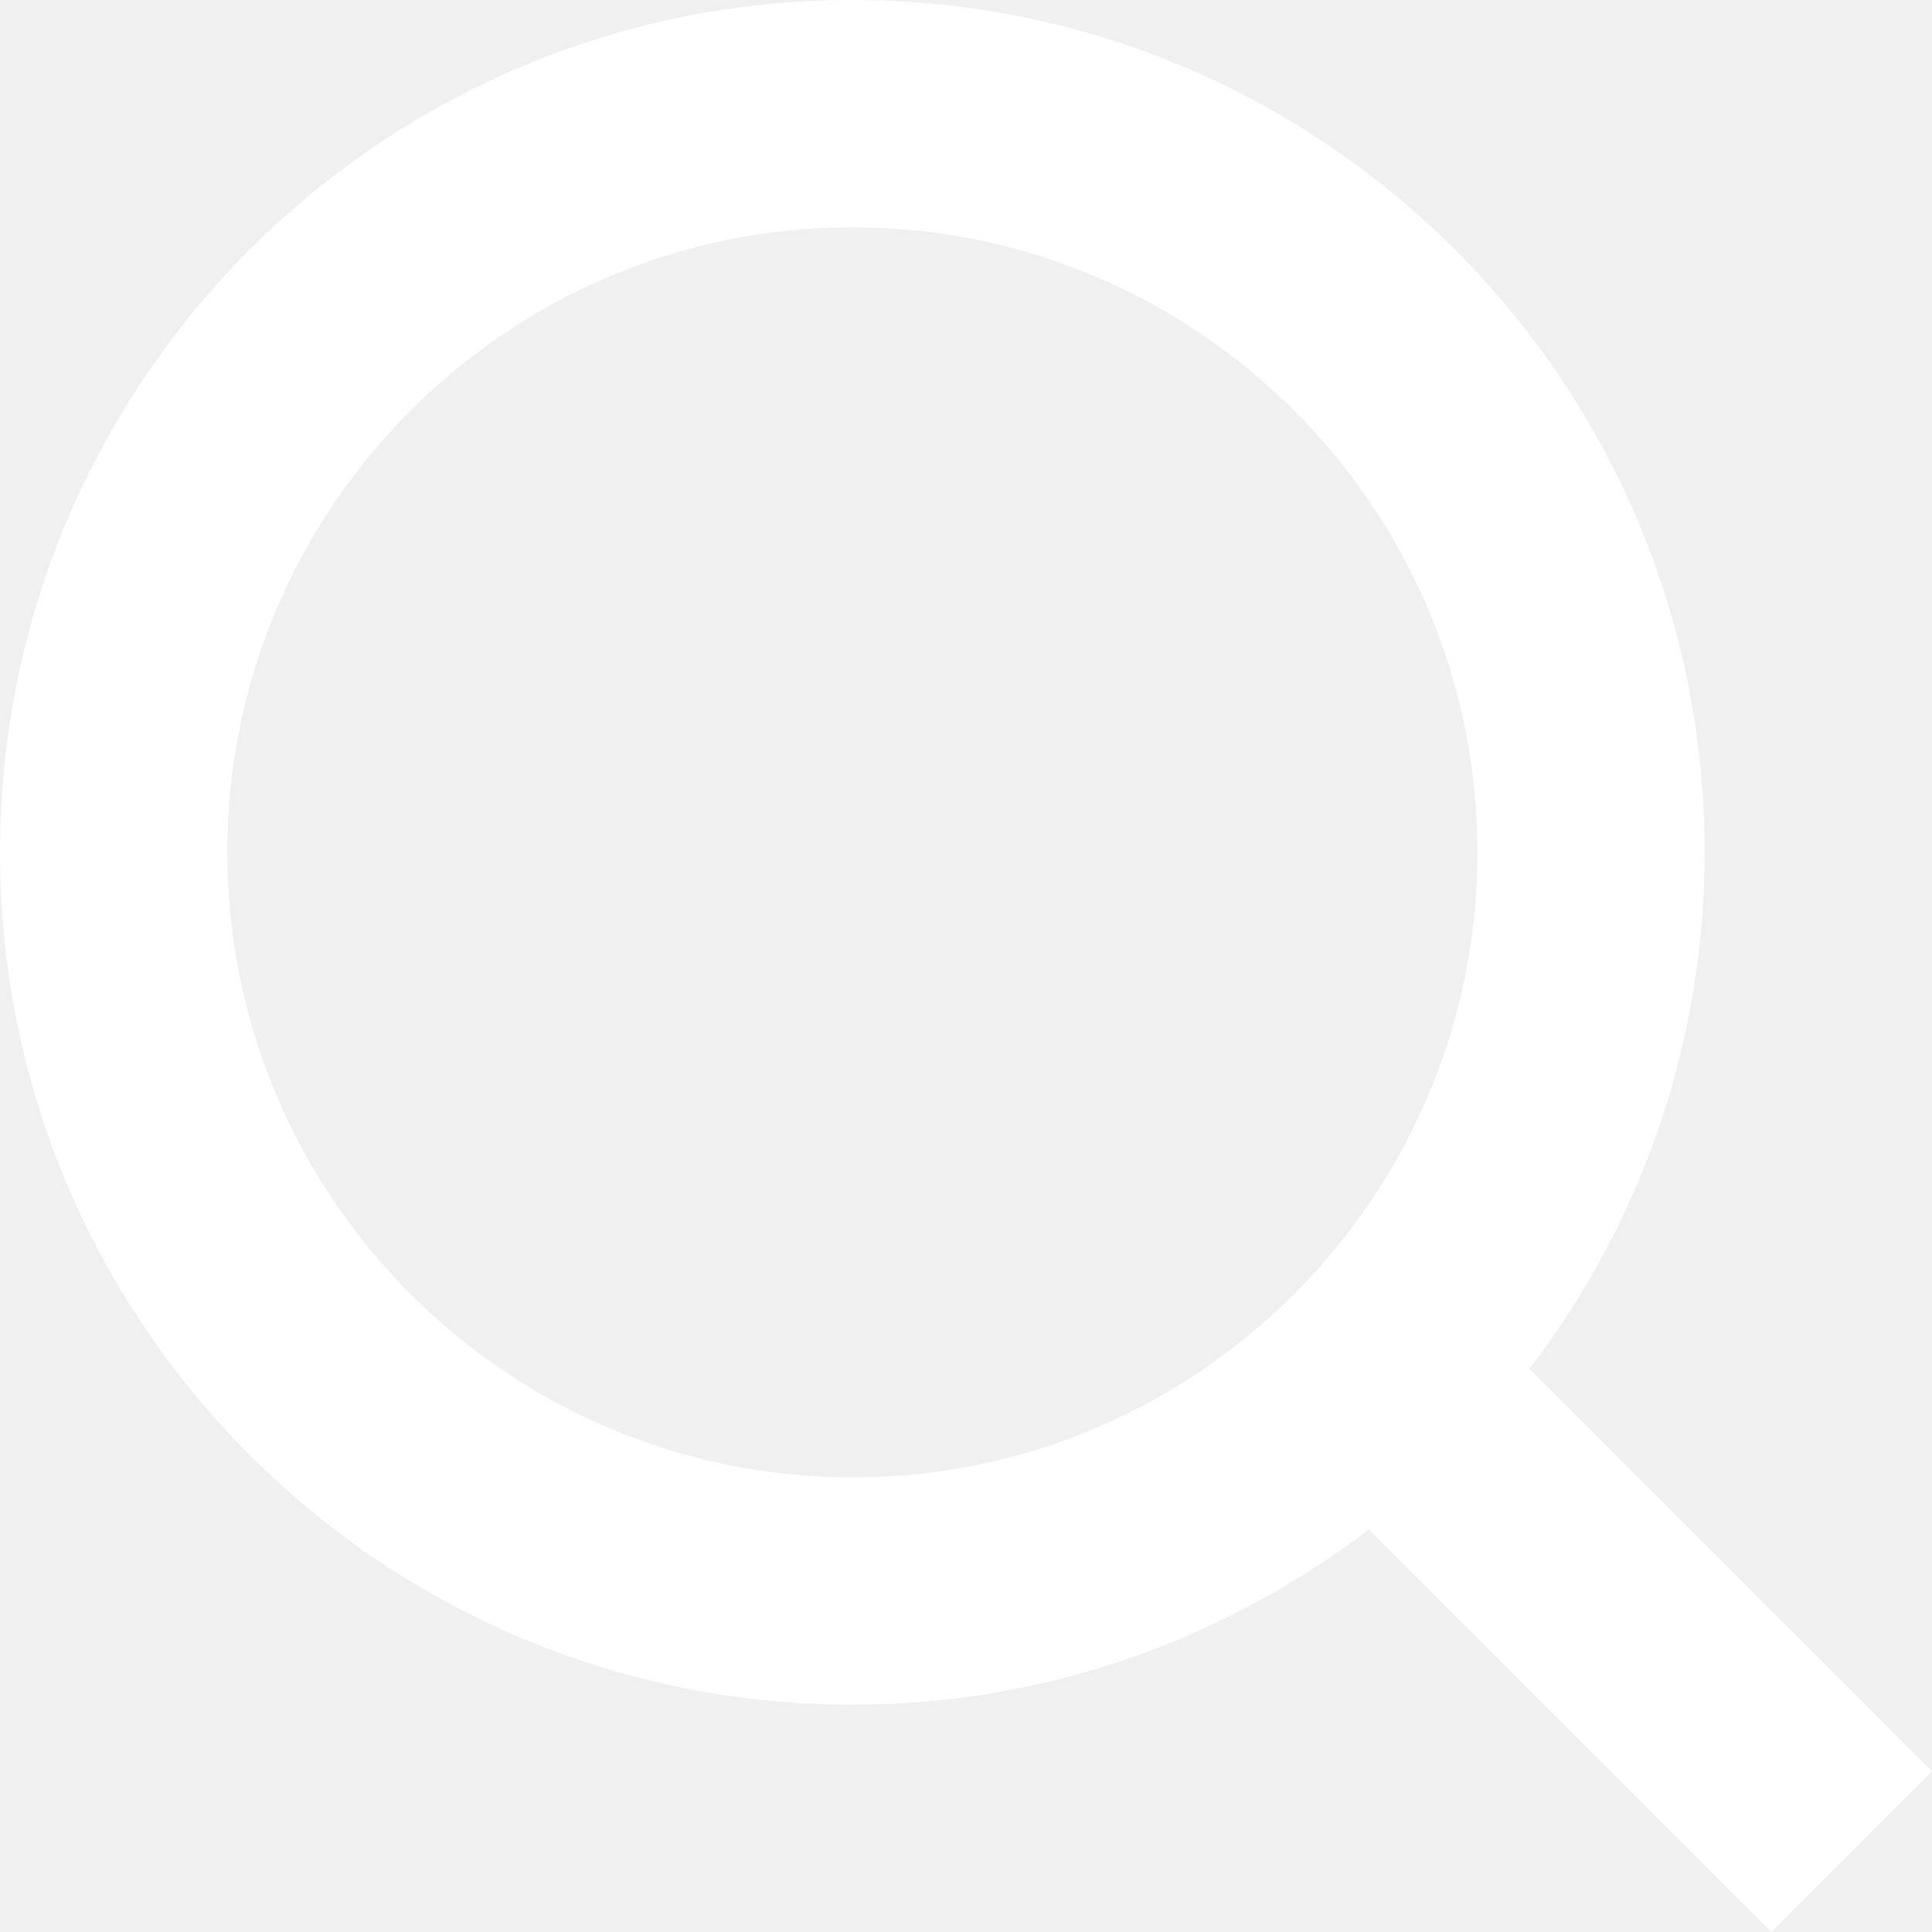
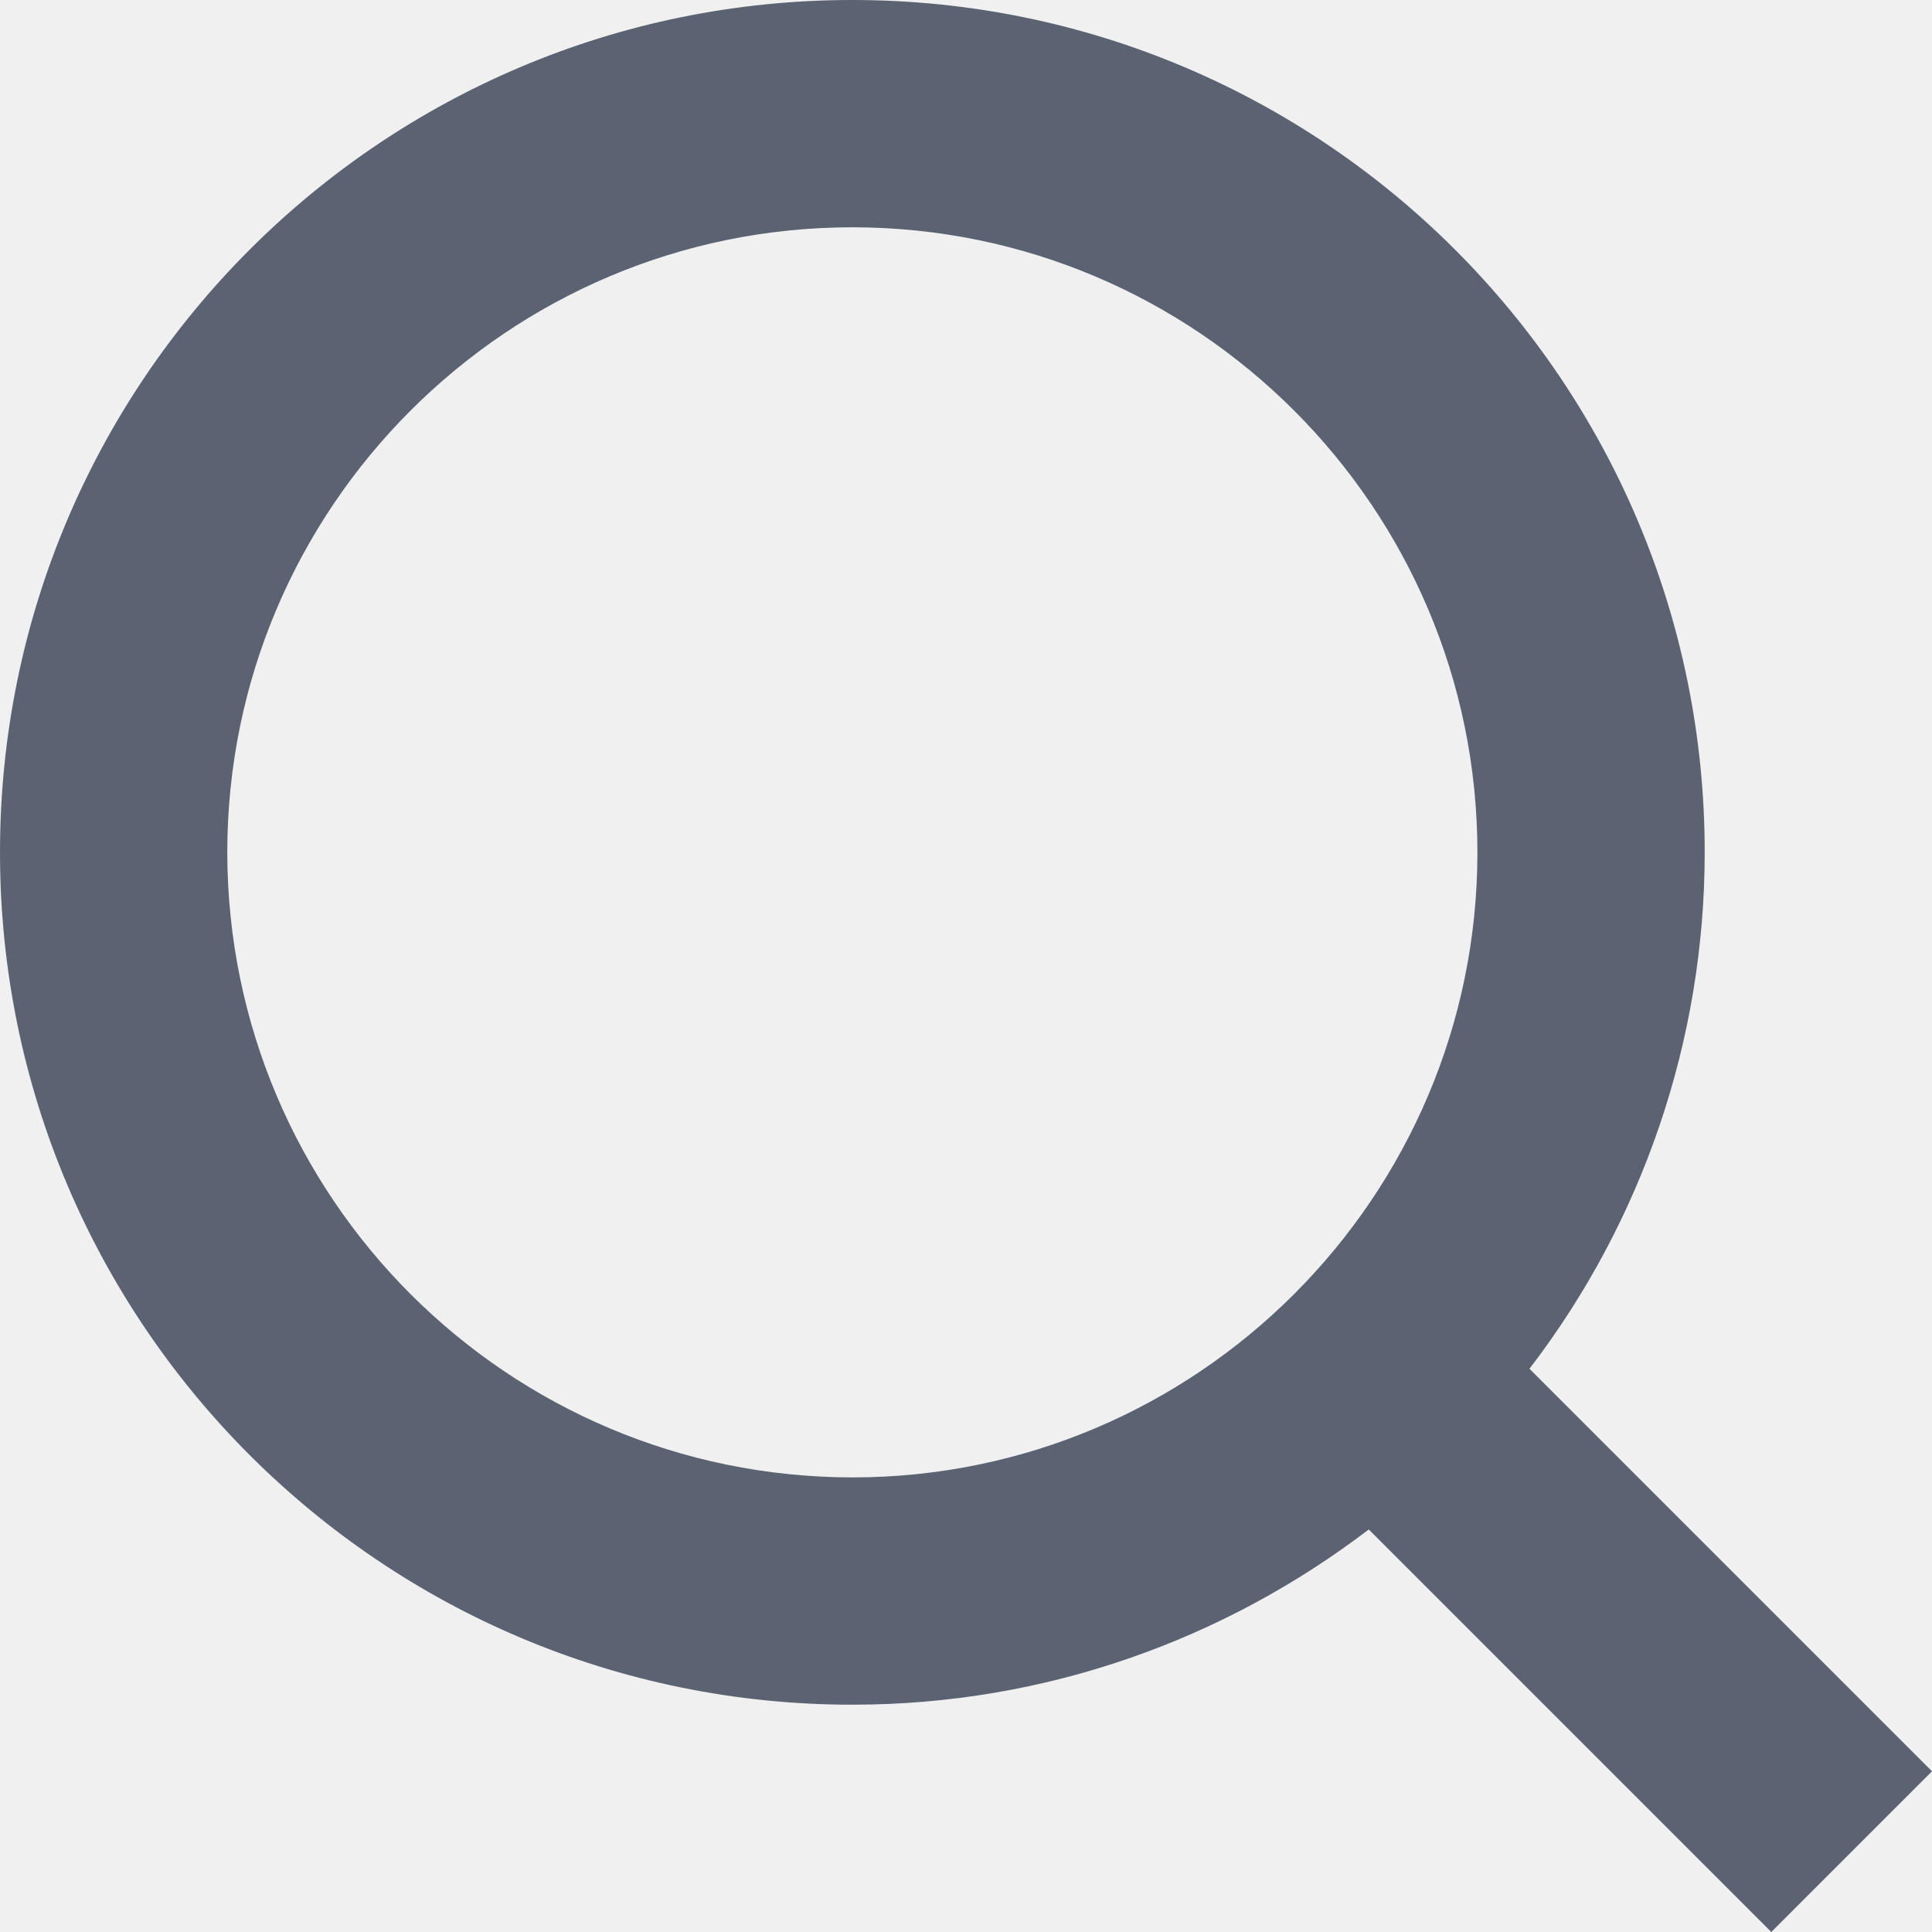
<svg xmlns="http://www.w3.org/2000/svg" width="17" height="17" viewBox="0 0 17 17">
-   <path fill="#ffffff" d="M17 15.586l-3.542-3.542A7.465 7.465 0 0 0 15 7.5 7.5 7.5 0 1 0 7.5 15c1.71 0 3.282-.579 4.544-1.542L15.586 17 17 15.586zM2 7.5C2 4.467 4.467 2 7.5 2 10.532 2 13 4.467 13 7.5c0 3.032-2.468 5.5-5.5 5.5A5.506 5.506 0 0 1 2 7.5z" />
+   <path fill="#5b6373" d="M17 15.586l-3.542-3.542A7.465 7.465 0 0 0 15 7.5 7.5 7.5 0 1 0 7.5 15c1.71 0 3.282-.579 4.544-1.542L15.586 17 17 15.586zM2 7.5C2 4.467 4.467 2 7.5 2 10.532 2 13 4.467 13 7.5c0 3.032-2.468 5.5-5.5 5.5A5.506 5.506 0 0 1 2 7.5z" />
</svg>
